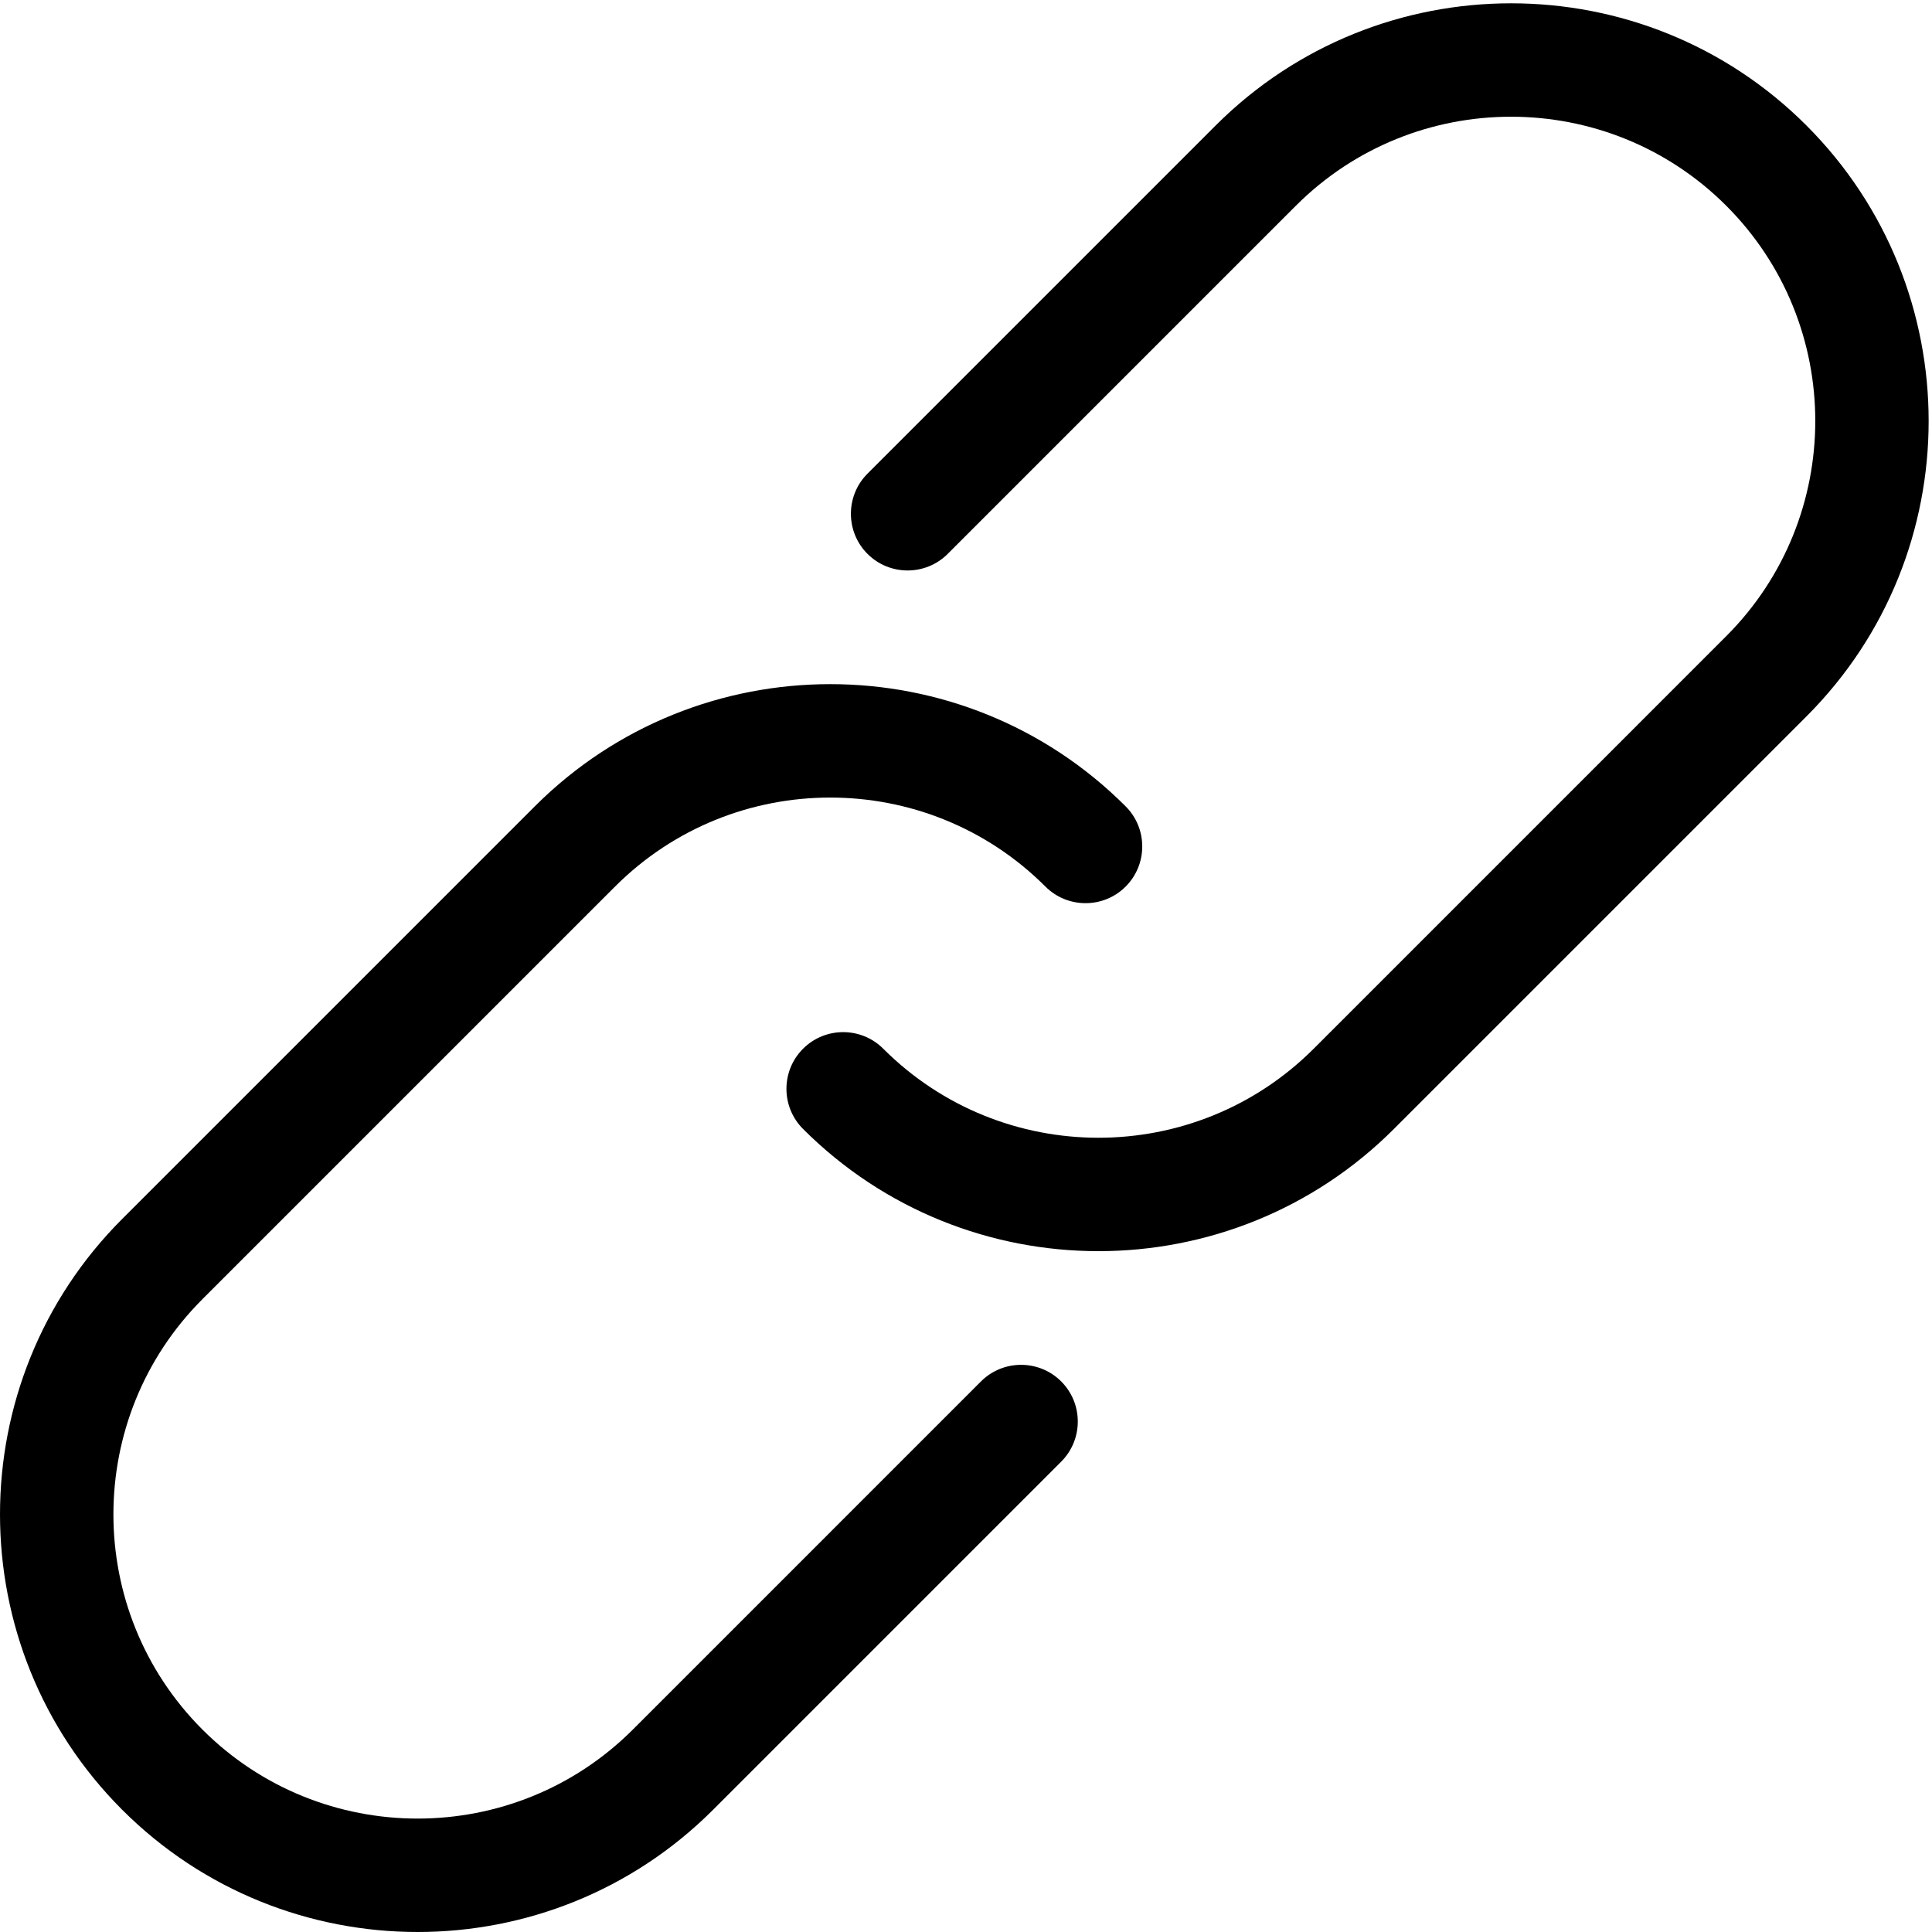
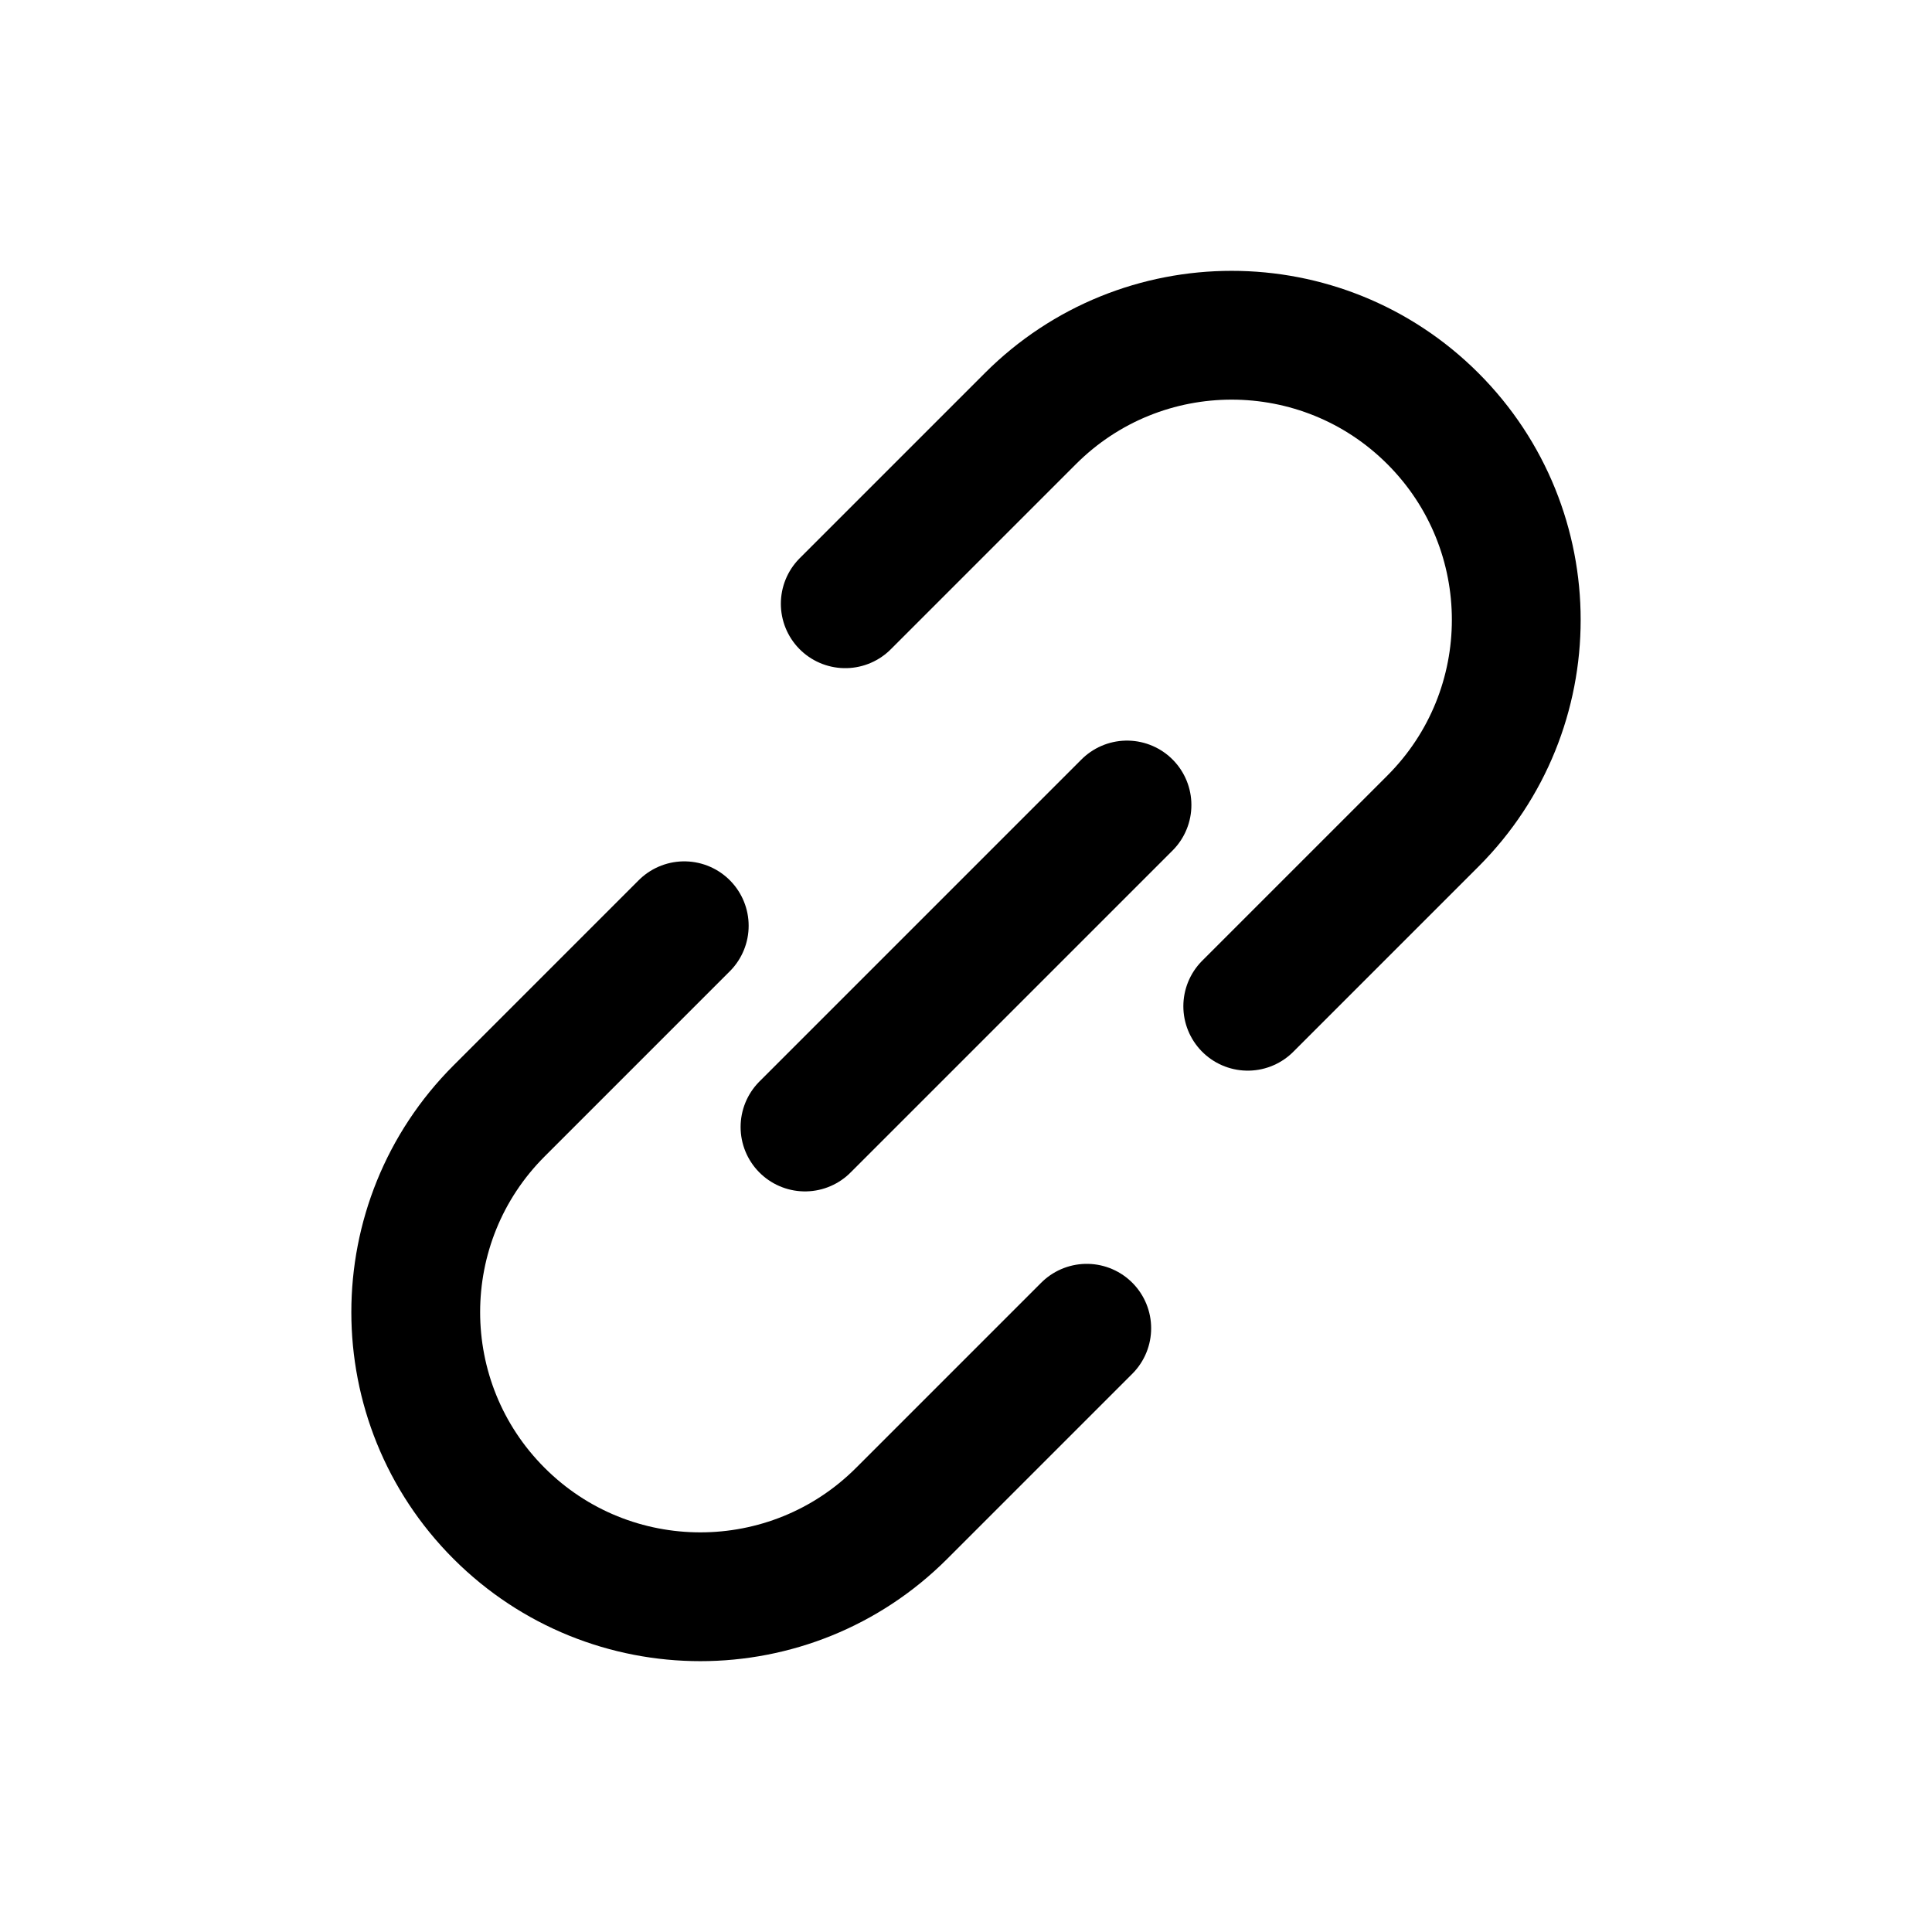
- <svg xmlns="http://www.w3.org/2000/svg" viewBox="0 0 1024 1024">
-   <path d="M582.24 663.143c-56.714 0-113.427-21.59-156.61-64.773-11.729-11.727-11.729-30.793 0-42.521 11.729-11.727 30.792-11.727 42.521 0 62.911 62.91 165.213 62.91 228.122 0L914.95 337.17c62.911-62.91 62.911-165.212 0-228.122-62.908-62.91-165.211-62.91-228.12 0L502.313 293.566c-11.729 11.728-30.793 11.728-42.522 0-11.727-11.728-11.727-30.793 0-42.521L644.309 66.528c86.365-86.365 226.859-86.365 313.164 0 86.305 86.364 86.364 226.858 0 313.164L738.795 598.369c-43.184 43.184-99.899 64.773-156.613 64.773zM221.386 1024c-56.715 0-113.43-21.592-156.612-64.773-86.364-86.365-86.364-226.857 0-313.164l218.679-218.679c86.365-86.365 226.859-86.365 313.163 0 11.728 11.728 11.728 30.792 0 42.521-11.728 11.727-30.793 11.727-42.519 0-62.911-62.91-165.214-62.91-228.123 0L107.294 688.584c-62.91 62.908-62.91 165.213 0 228.121 62.909 62.908 165.212 62.908 228.122 0l184.517-184.518c11.729-11.729 30.794-11.729 42.521 0 11.729 11.727 11.729 30.791 0 42.521L377.938 959.227C334.755 1002.408 278.04 1024 221.325 1024z" />
+ <svg xmlns="http://www.w3.org/2000/svg" viewBox="0 0 24 24" fill="none" stroke="#000" stroke-width="1.6" stroke-linecap="round" stroke-linejoin="round">
+   <path d="M10 14l4-4" />
+   <path d="M8.5 11.5l-2.3 2.3a3.5 3.5 0 0 0 5 5l2.3-2.3" />
+   <path d="M15.5 12.5l2.3-2.3a3.5 3.5 0 0 0-5-5l-2.3 2.3" />
</svg>
